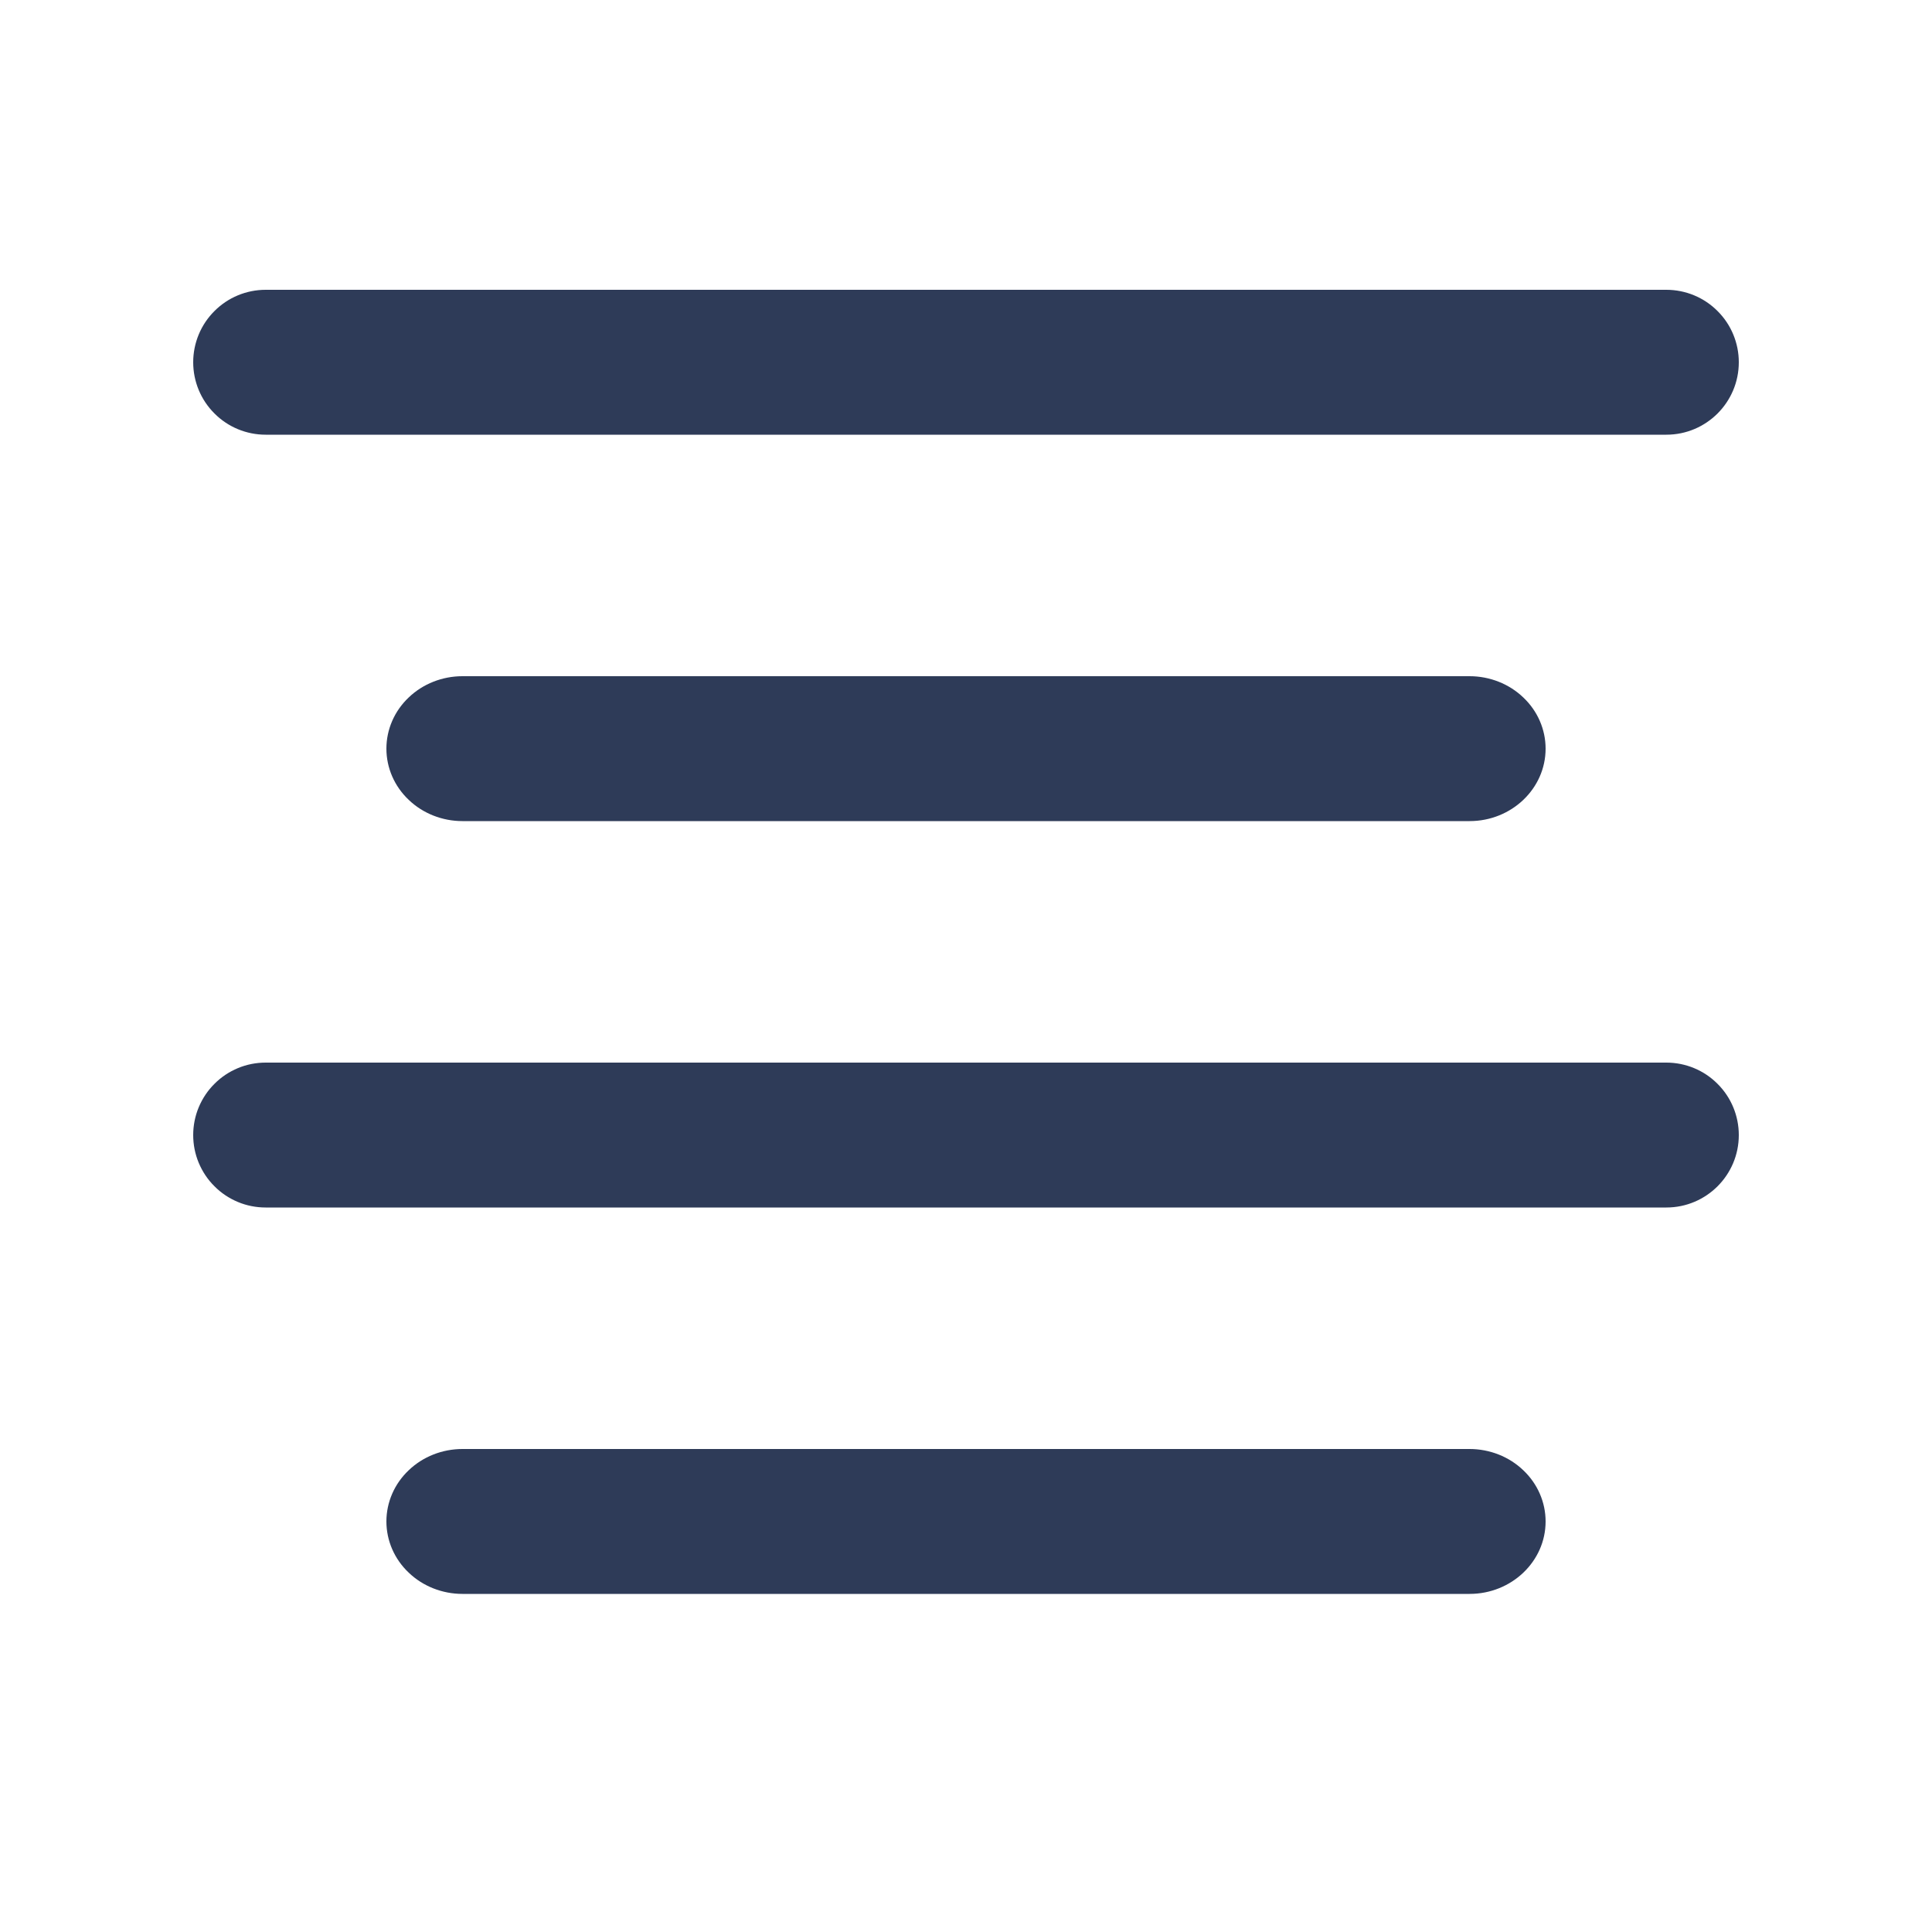
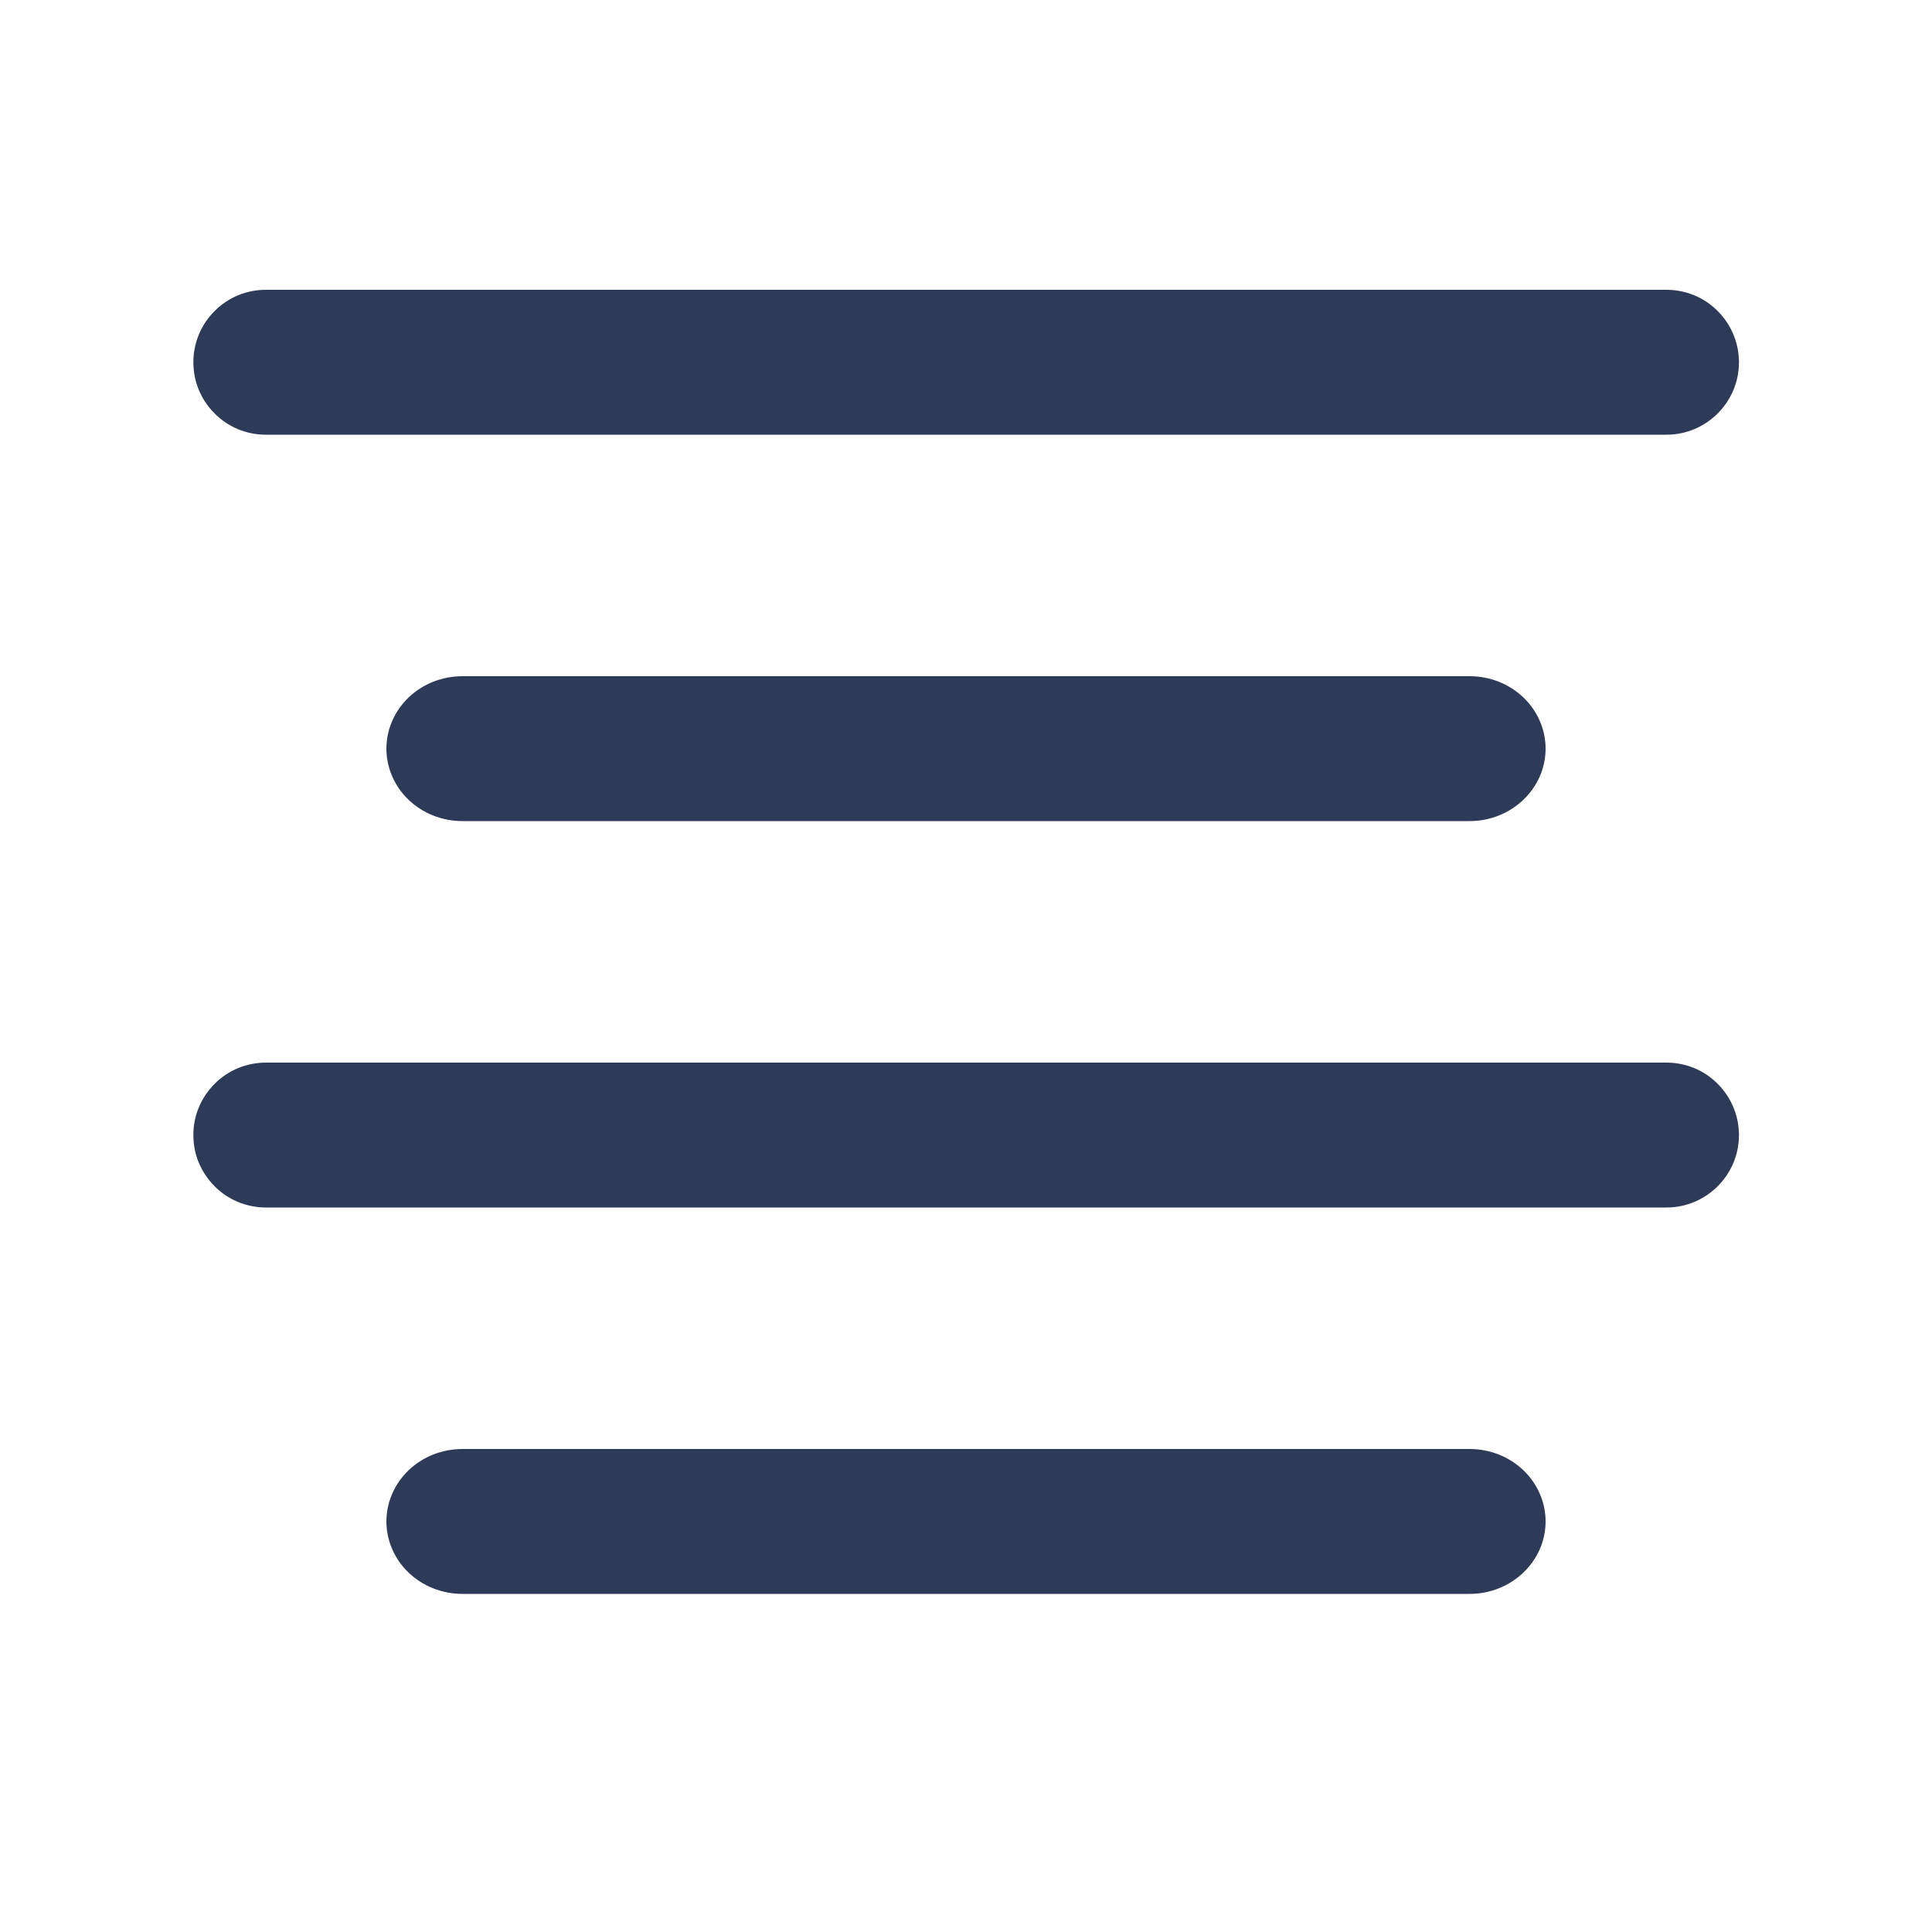
- <svg xmlns="http://www.w3.org/2000/svg" width="20" height="20" viewBox="0 0 20 20" fill="none">
-   <path d="M17.25 4.5C17.664 4.5 18 4.164 18 3.75C18 3.551 17.921 3.36 17.78 3.22C17.64 3.079 17.449 3 17.25 3H2.75C2.551 3 2.36 3.079 2.22 3.22C2.079 3.36 2 3.551 2 3.75C2 3.949 2.079 4.14 2.22 4.28C2.36 4.421 2.551 4.5 2.75 4.5H17.25Z" fill="#2E3B58" />
-   <path d="M15.213 8.5C15.647 8.5 16 8.164 16 7.75C16 7.551 15.917 7.36 15.769 7.22C15.622 7.079 15.421 7 15.213 7H4.787C4.579 7 4.378 7.079 4.231 7.22C4.083 7.36 4 7.551 4 7.75C4 7.949 4.083 8.14 4.231 8.28C4.378 8.421 4.579 8.5 4.787 8.5H15.213Z" fill="#2E3B58" />
-   <path d="M17.25 12.5C17.664 12.5 18 12.164 18 11.75C18 11.551 17.921 11.36 17.78 11.22C17.64 11.079 17.449 11 17.25 11H2.75C2.652 11 2.554 11.019 2.463 11.057C2.372 11.095 2.289 11.15 2.22 11.22C2.15 11.289 2.095 11.372 2.057 11.463C2.019 11.554 2 11.652 2 11.75C2 11.848 2.019 11.946 2.057 12.037C2.095 12.128 2.15 12.211 2.22 12.28C2.289 12.35 2.372 12.405 2.463 12.443C2.554 12.481 2.652 12.5 2.75 12.5H17.25Z" fill="#2E3B58" />
-   <path d="M15.213 16.5C15.647 16.5 16 16.164 16 15.75C16 15.551 15.917 15.36 15.769 15.22C15.622 15.079 15.421 15 15.213 15H4.787C4.579 15 4.378 15.079 4.231 15.22C4.083 15.36 4 15.551 4 15.75C4 15.949 4.083 16.14 4.231 16.28C4.378 16.421 4.579 16.5 4.787 16.5H15.213Z" fill="#2E3B58" />
+ <svg xmlns="http://www.w3.org/2000/svg" width="12" height="12" viewBox="0 0 12 12" fill="none">
+   <path d="M10.351 2.7C10.599 2.7 10.801 2.498 10.801 2.25C10.801 2.131 10.753 2.016 10.669 1.932C10.585 1.847 10.47 1.8 10.351 1.8H1.651C1.531 1.8 1.417 1.847 1.333 1.932C1.248 2.016 1.201 2.131 1.201 2.25C1.201 2.369 1.248 2.484 1.333 2.568C1.417 2.653 1.531 2.7 1.651 2.7H10.351Z" fill="#2E3B58" />
+   <path d="M9.128 5.1C9.388 5.1 9.6 4.898 9.6 4.65C9.6 4.531 9.55 4.416 9.462 4.332C9.373 4.247 9.253 4.2 9.128 4.2H2.873C2.747 4.2 2.627 4.247 2.538 4.332C2.45 4.416 2.4 4.531 2.4 4.65C2.4 4.769 2.45 4.884 2.538 4.968C2.627 5.053 2.747 5.1 2.873 5.1H9.128Z" fill="#2E3B58" />
+   <path d="M10.351 7.5C10.599 7.5 10.801 7.298 10.801 7.05C10.801 6.931 10.753 6.816 10.669 6.732C10.585 6.647 10.47 6.6 10.351 6.6H1.651C1.592 6.6 1.533 6.612 1.479 6.634C1.424 6.657 1.374 6.69 1.333 6.732C1.291 6.774 1.258 6.823 1.235 6.878C1.212 6.932 1.201 6.991 1.201 7.05C1.201 7.109 1.212 7.168 1.235 7.222C1.258 7.277 1.291 7.326 1.333 7.368C1.374 7.41 1.424 7.443 1.479 7.466C1.533 7.488 1.592 7.5 1.651 7.5H10.351Z" fill="#2E3B58" />
+   <path d="M9.128 9.9C9.388 9.9 9.6 9.698 9.6 9.45C9.6 9.331 9.55 9.216 9.462 9.132C9.373 9.047 9.253 9 9.128 9H2.873C2.747 9 2.627 9.047 2.538 9.132C2.45 9.216 2.4 9.331 2.4 9.45C2.4 9.569 2.45 9.684 2.538 9.768C2.627 9.853 2.747 9.9 2.873 9.9H9.128Z" fill="#2E3B58" />
</svg>
